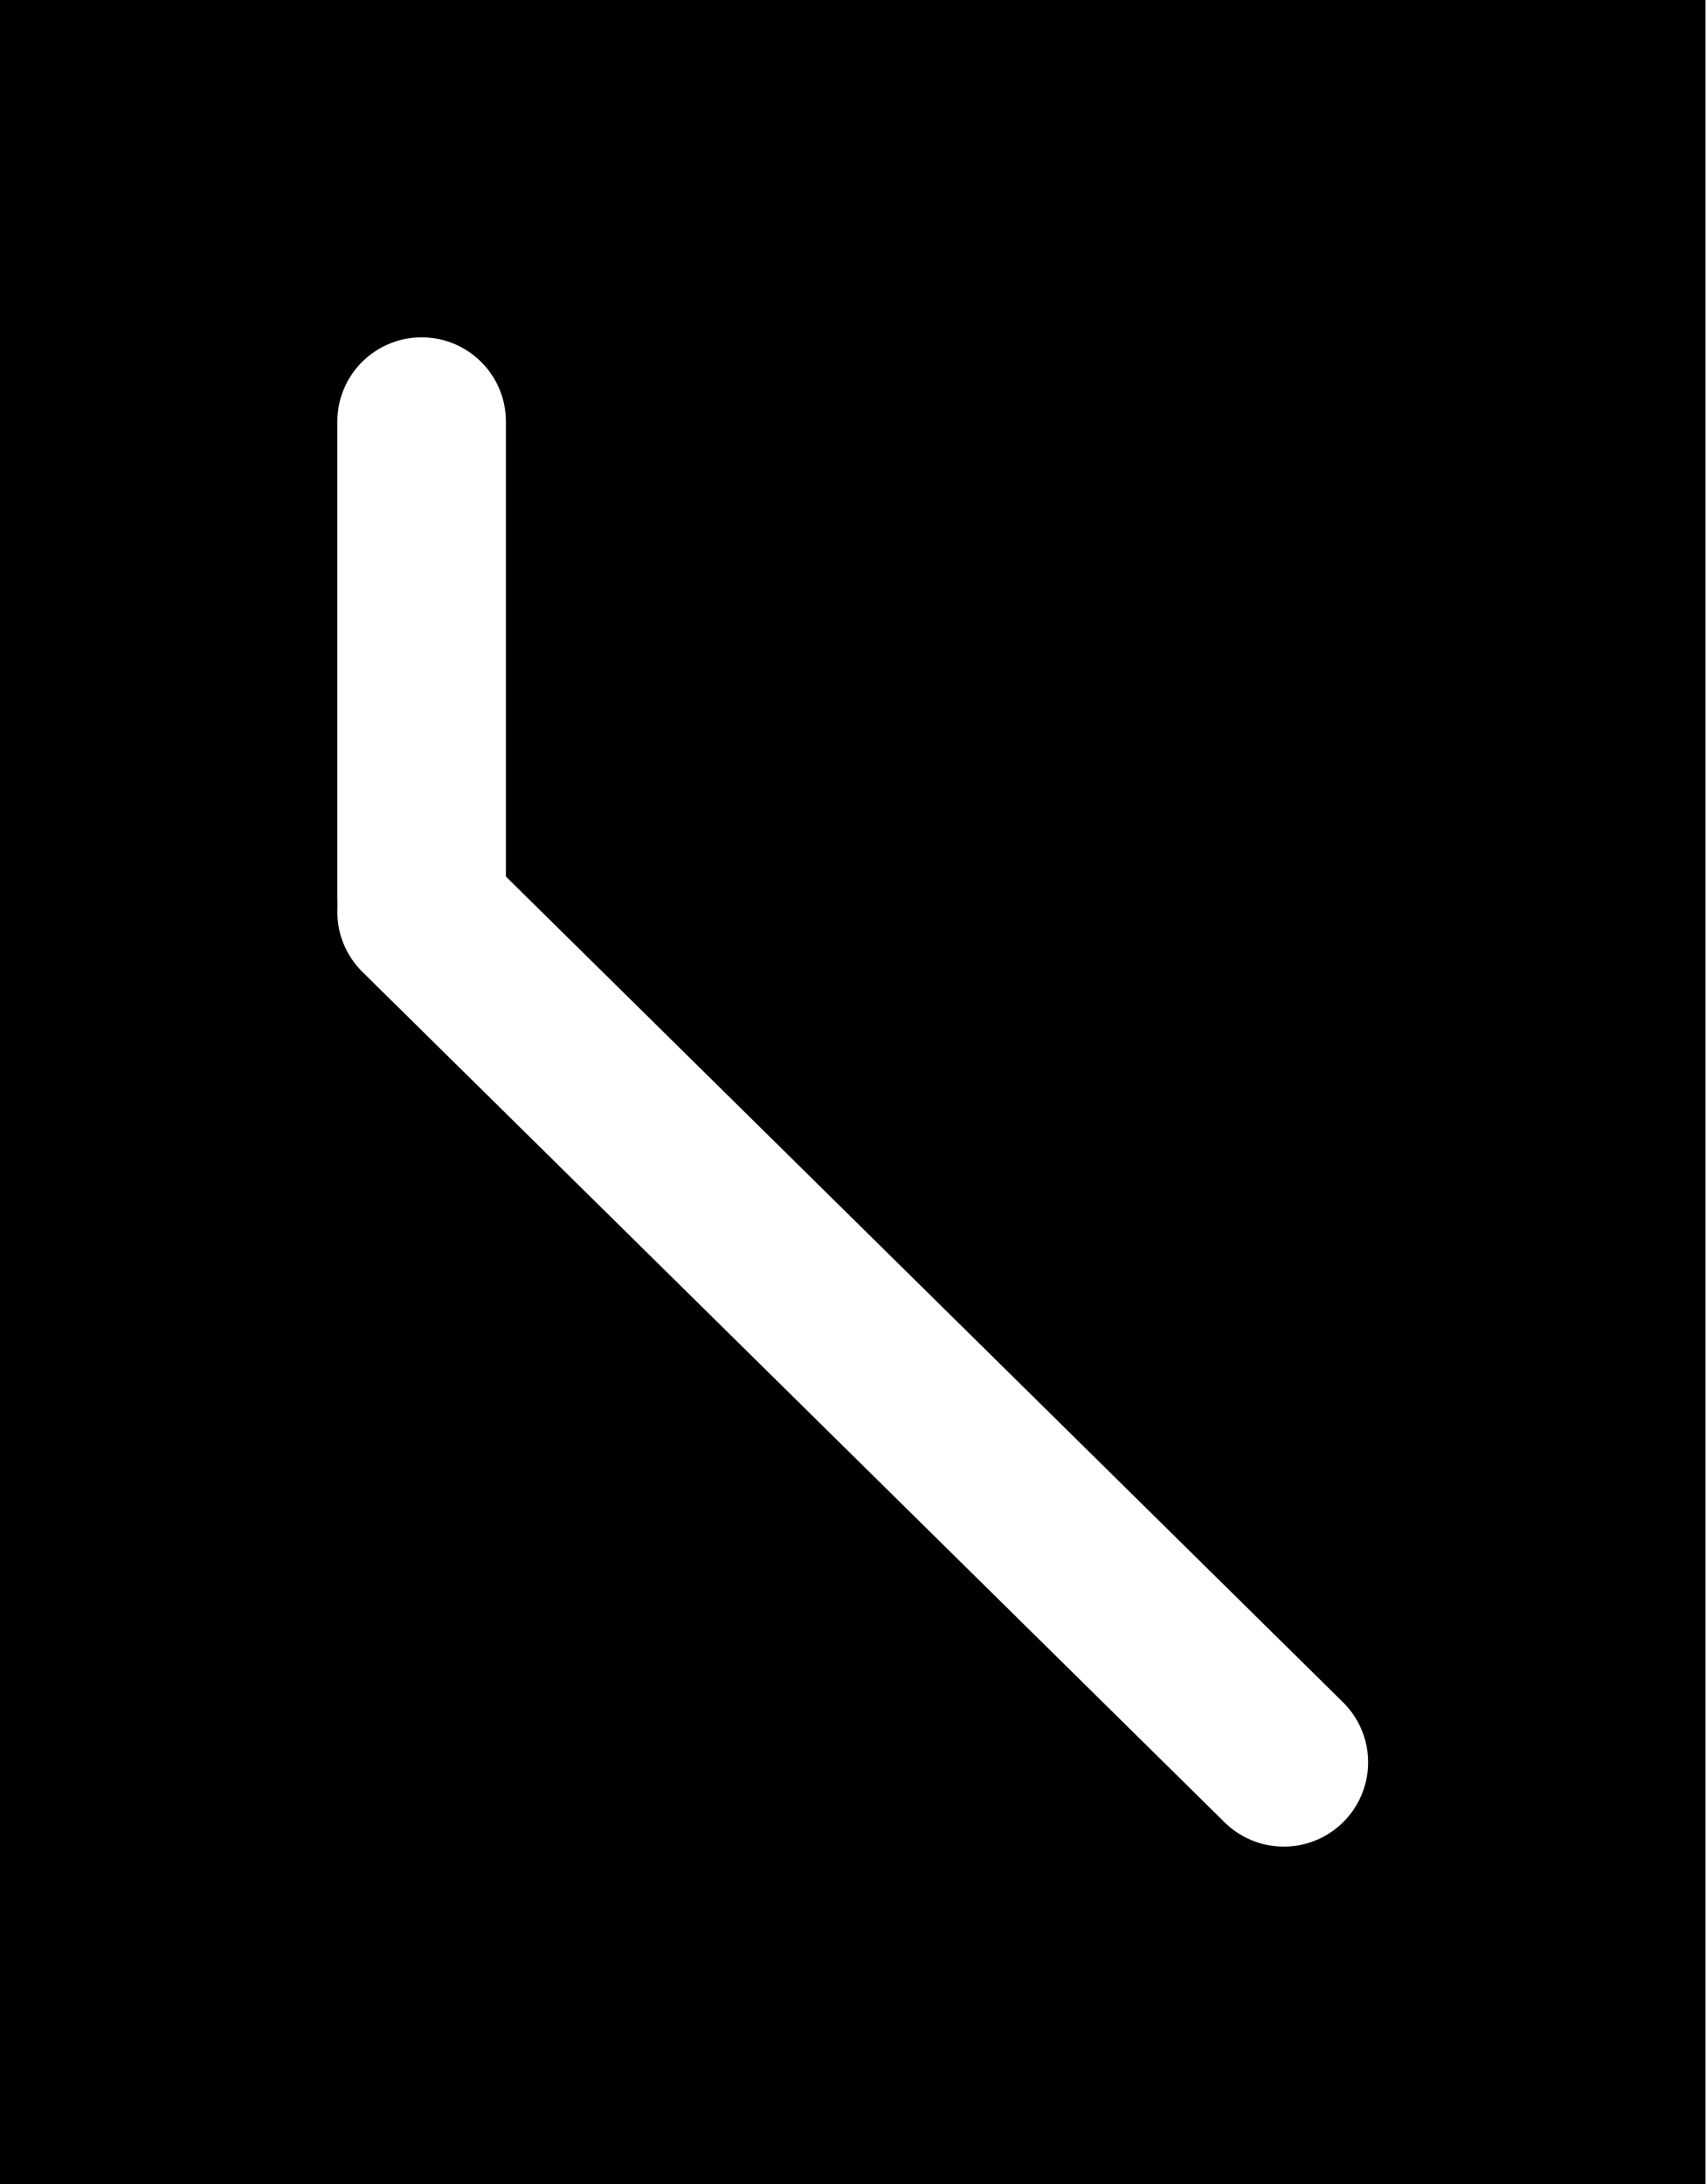
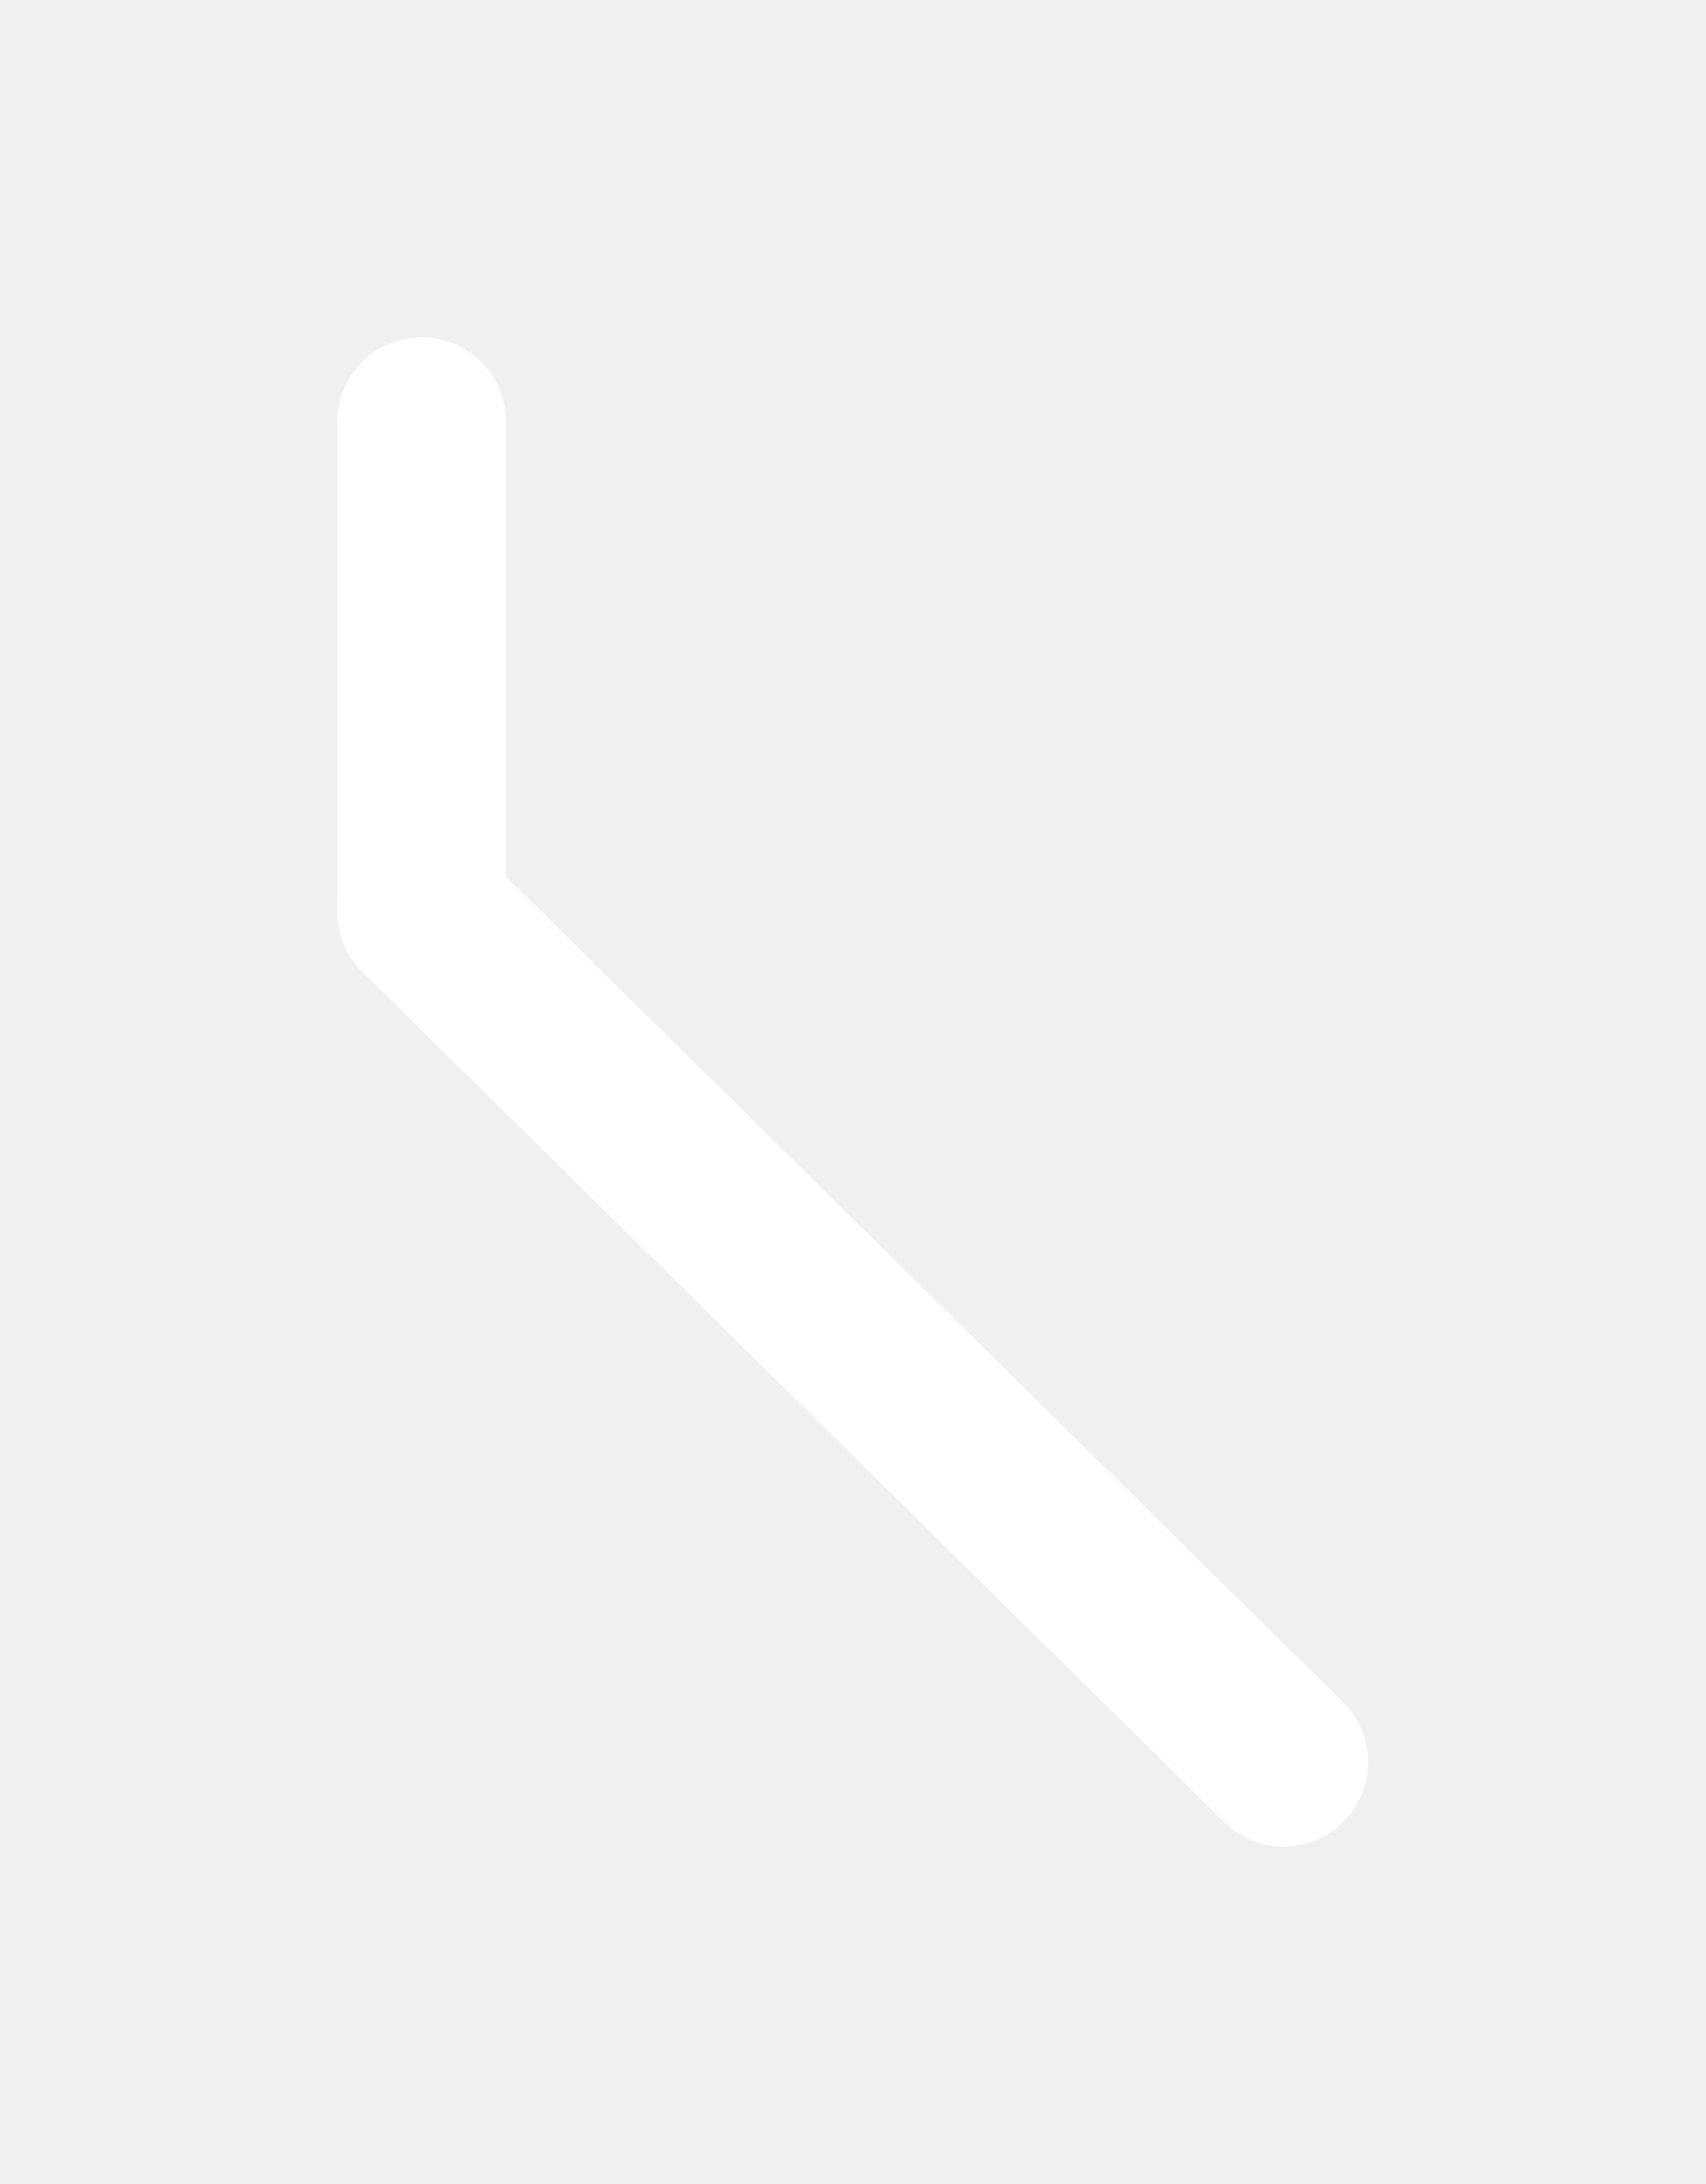
<svg xmlns="http://www.w3.org/2000/svg" version="1.1" viewBox="0 0 40.451 51.798" width="121.354" height="155.393">
  <defs>
    <style class="style-fonts">
      </style>
  </defs>
-   <rect x="0" y="0" width="40.451" height="51.798" fill="#000" />
+   <rect x="0" y="0" width="40.451" height="51.798" fill="none" />
  <g stroke-linecap="round">
    <g transform="translate(10 10) rotate(0 0 5.638123)">
      <path d="M0 0 C0 1.88, 0 9.4, 0 11.28 M0 0 C0 1.88, 0 9.4, 0 11.28" stroke="#ffffff" stroke-width="4" fill="none" />
    </g>
  </g>
  <mask />
  <g stroke-linecap="round">
    <g transform="translate(10 21.62644) rotate(0 10.22566 10.08559)">
      <path d="M0 0 C3.41 3.36, 17.04 16.81, 20.45 20.17 M0 0 C3.41 3.36, 17.04 16.81, 20.45 20.17" stroke="#ffffff" stroke-width="4" fill="none" />
    </g>
  </g>
  <mask />
</svg>
